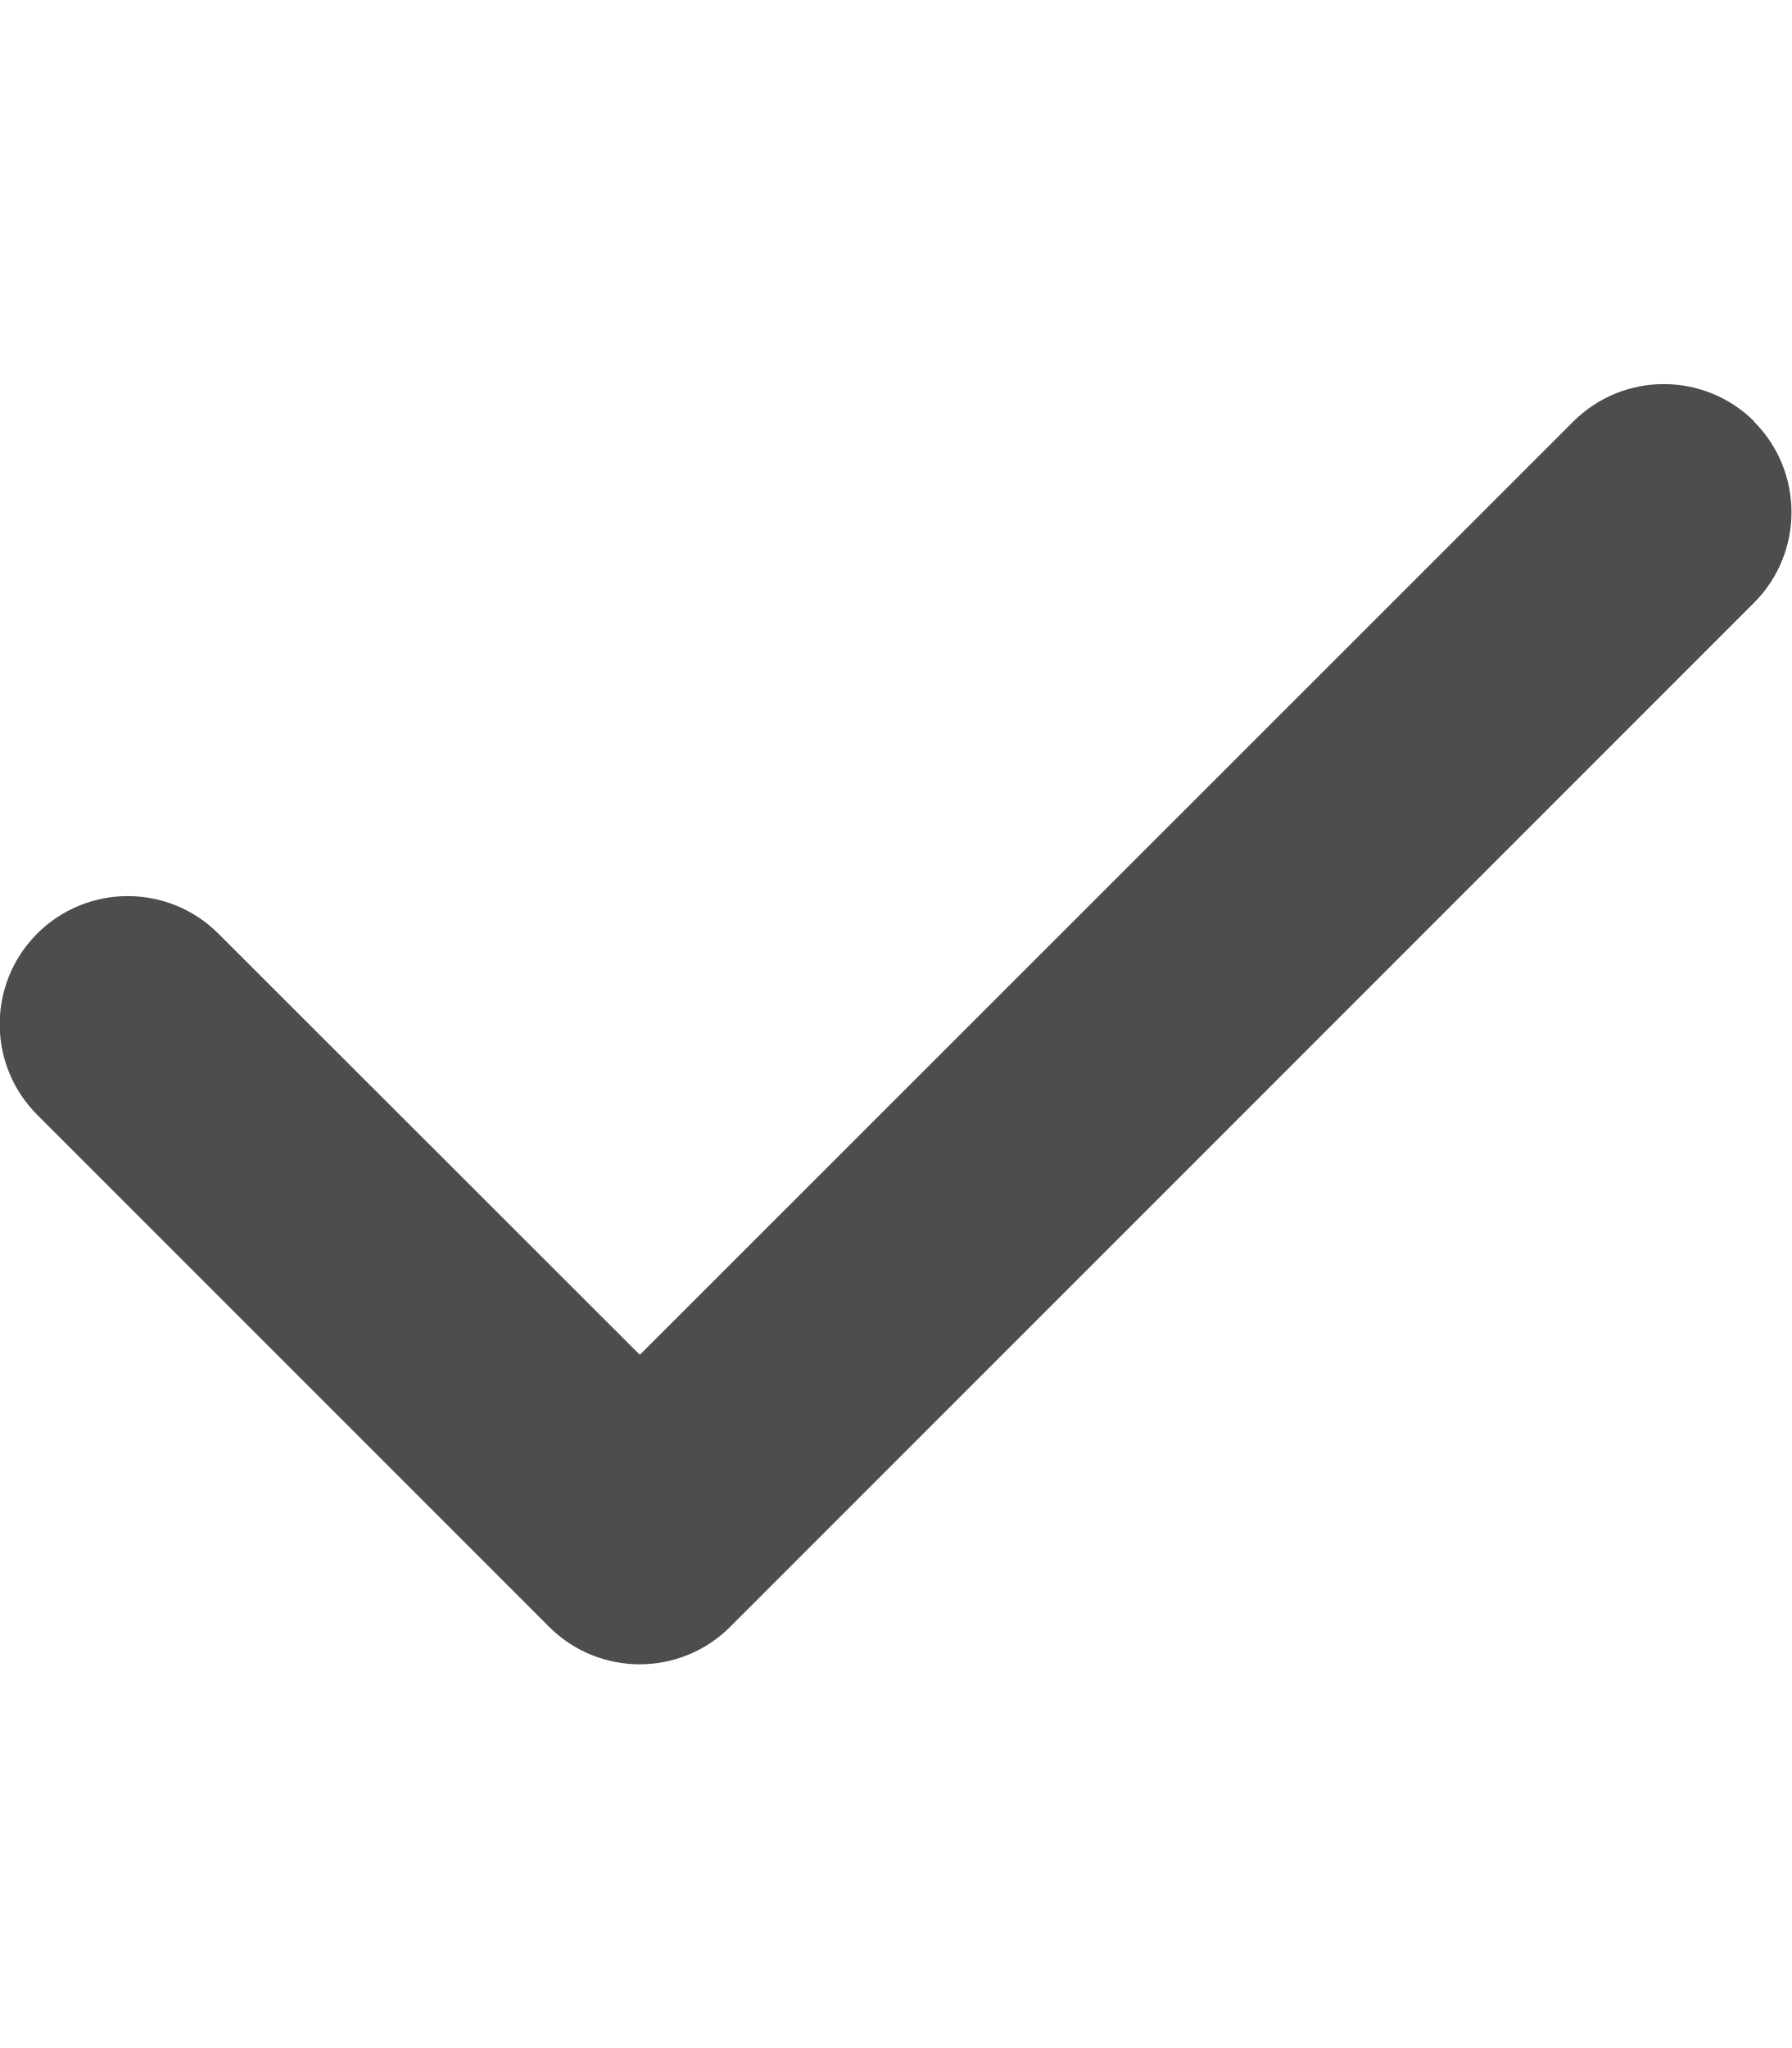
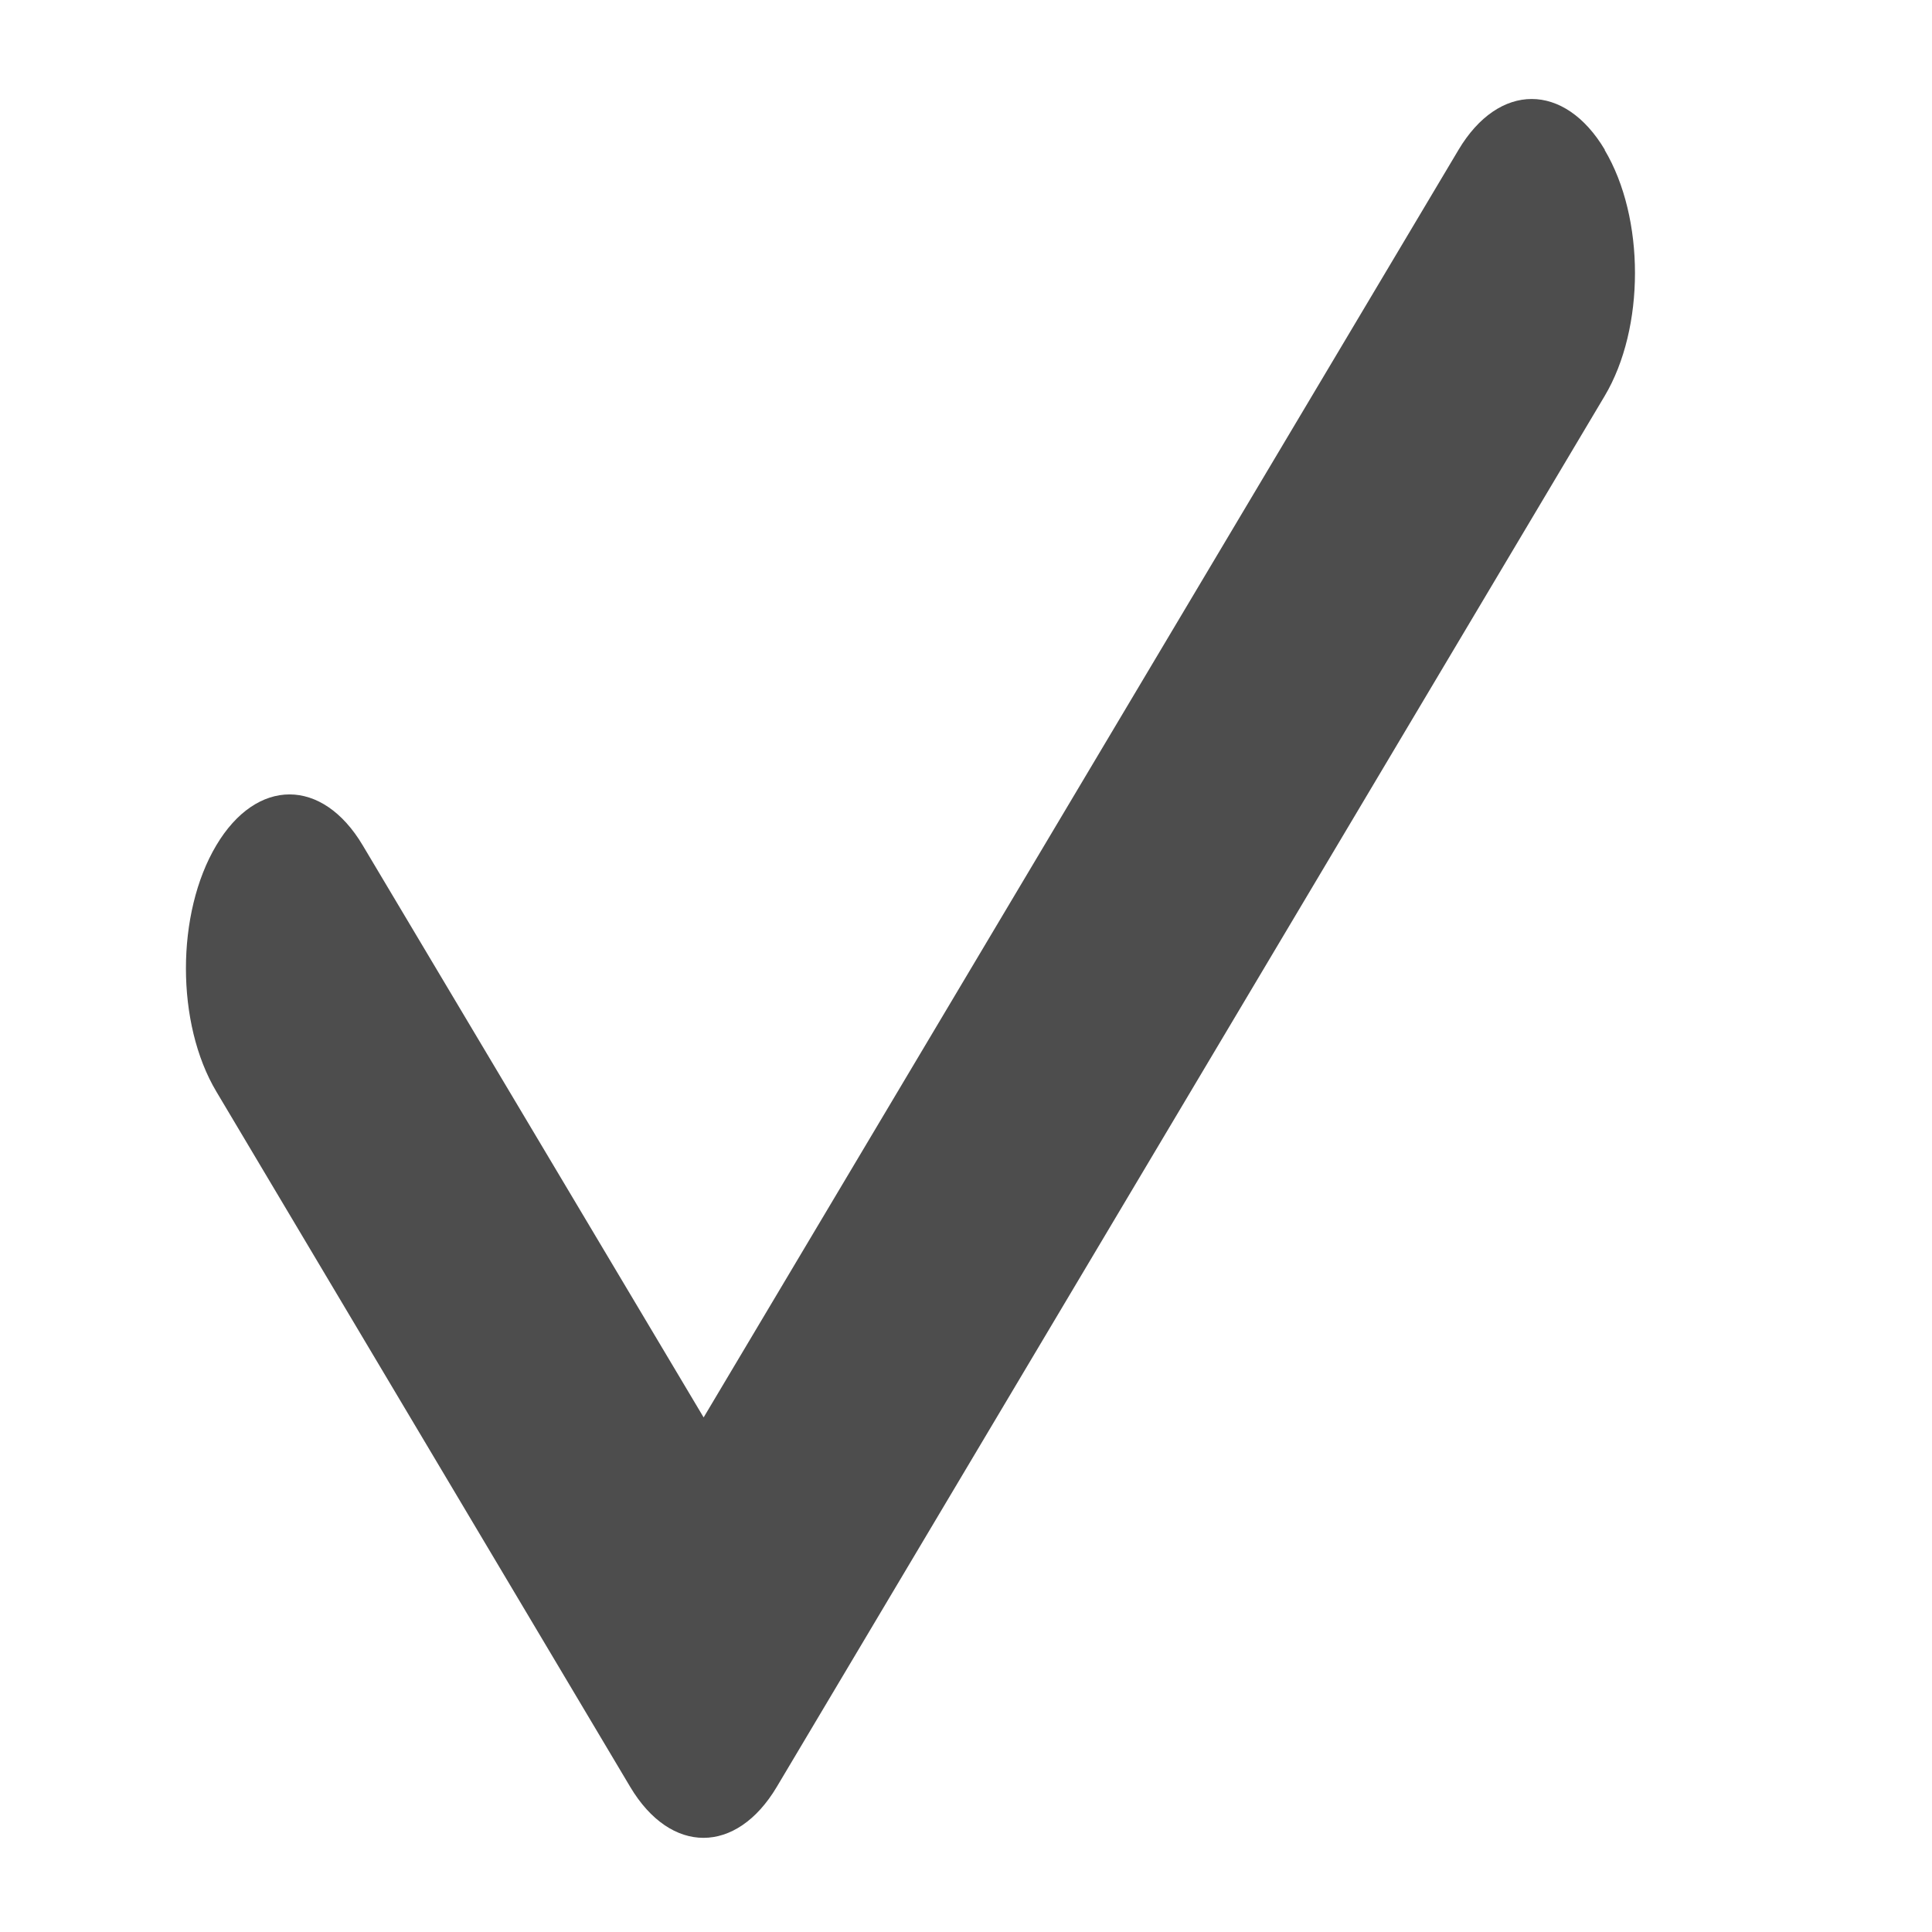
- <svg xmlns="http://www.w3.org/2000/svg" viewBox="0 0 448 512">
-   <path fill="#4d4d4d" d="M438.6 105.4c12.5 12.5 12.5 32.8 0 45.3l-256 256c-12.5 12.5-32.8 12.5-45.3 0l-128-128c-12.5-12.5-12.5-32.8 0-45.3s32.8-12.5 45.3 0L160 338.7 393.4 105.4c12.5-12.5 32.8-12.5 45.3 0z" />
+ <svg xmlns="http://www.w3.org/2000/svg" width="20" height="20" viewBox="0 0 20 20">
+   <path id="Path" fill="#4d4d4d" stroke="none" d="M 16.611 1.552 C 17.03 2.255 17.03 3.397 16.611 4.1 L 8.041 18.498 C 7.622 19.201 6.943 19.201 6.524 18.498 L 2.239 11.299 C 1.82 10.596 1.82 9.454 2.239 8.751 C 2.657 8.048 3.337 8.048 3.755 8.751 L 7.284 14.673 L 15.098 1.552 C 15.516 0.849 16.196 0.849 16.614 1.552 Z" />
</svg>
